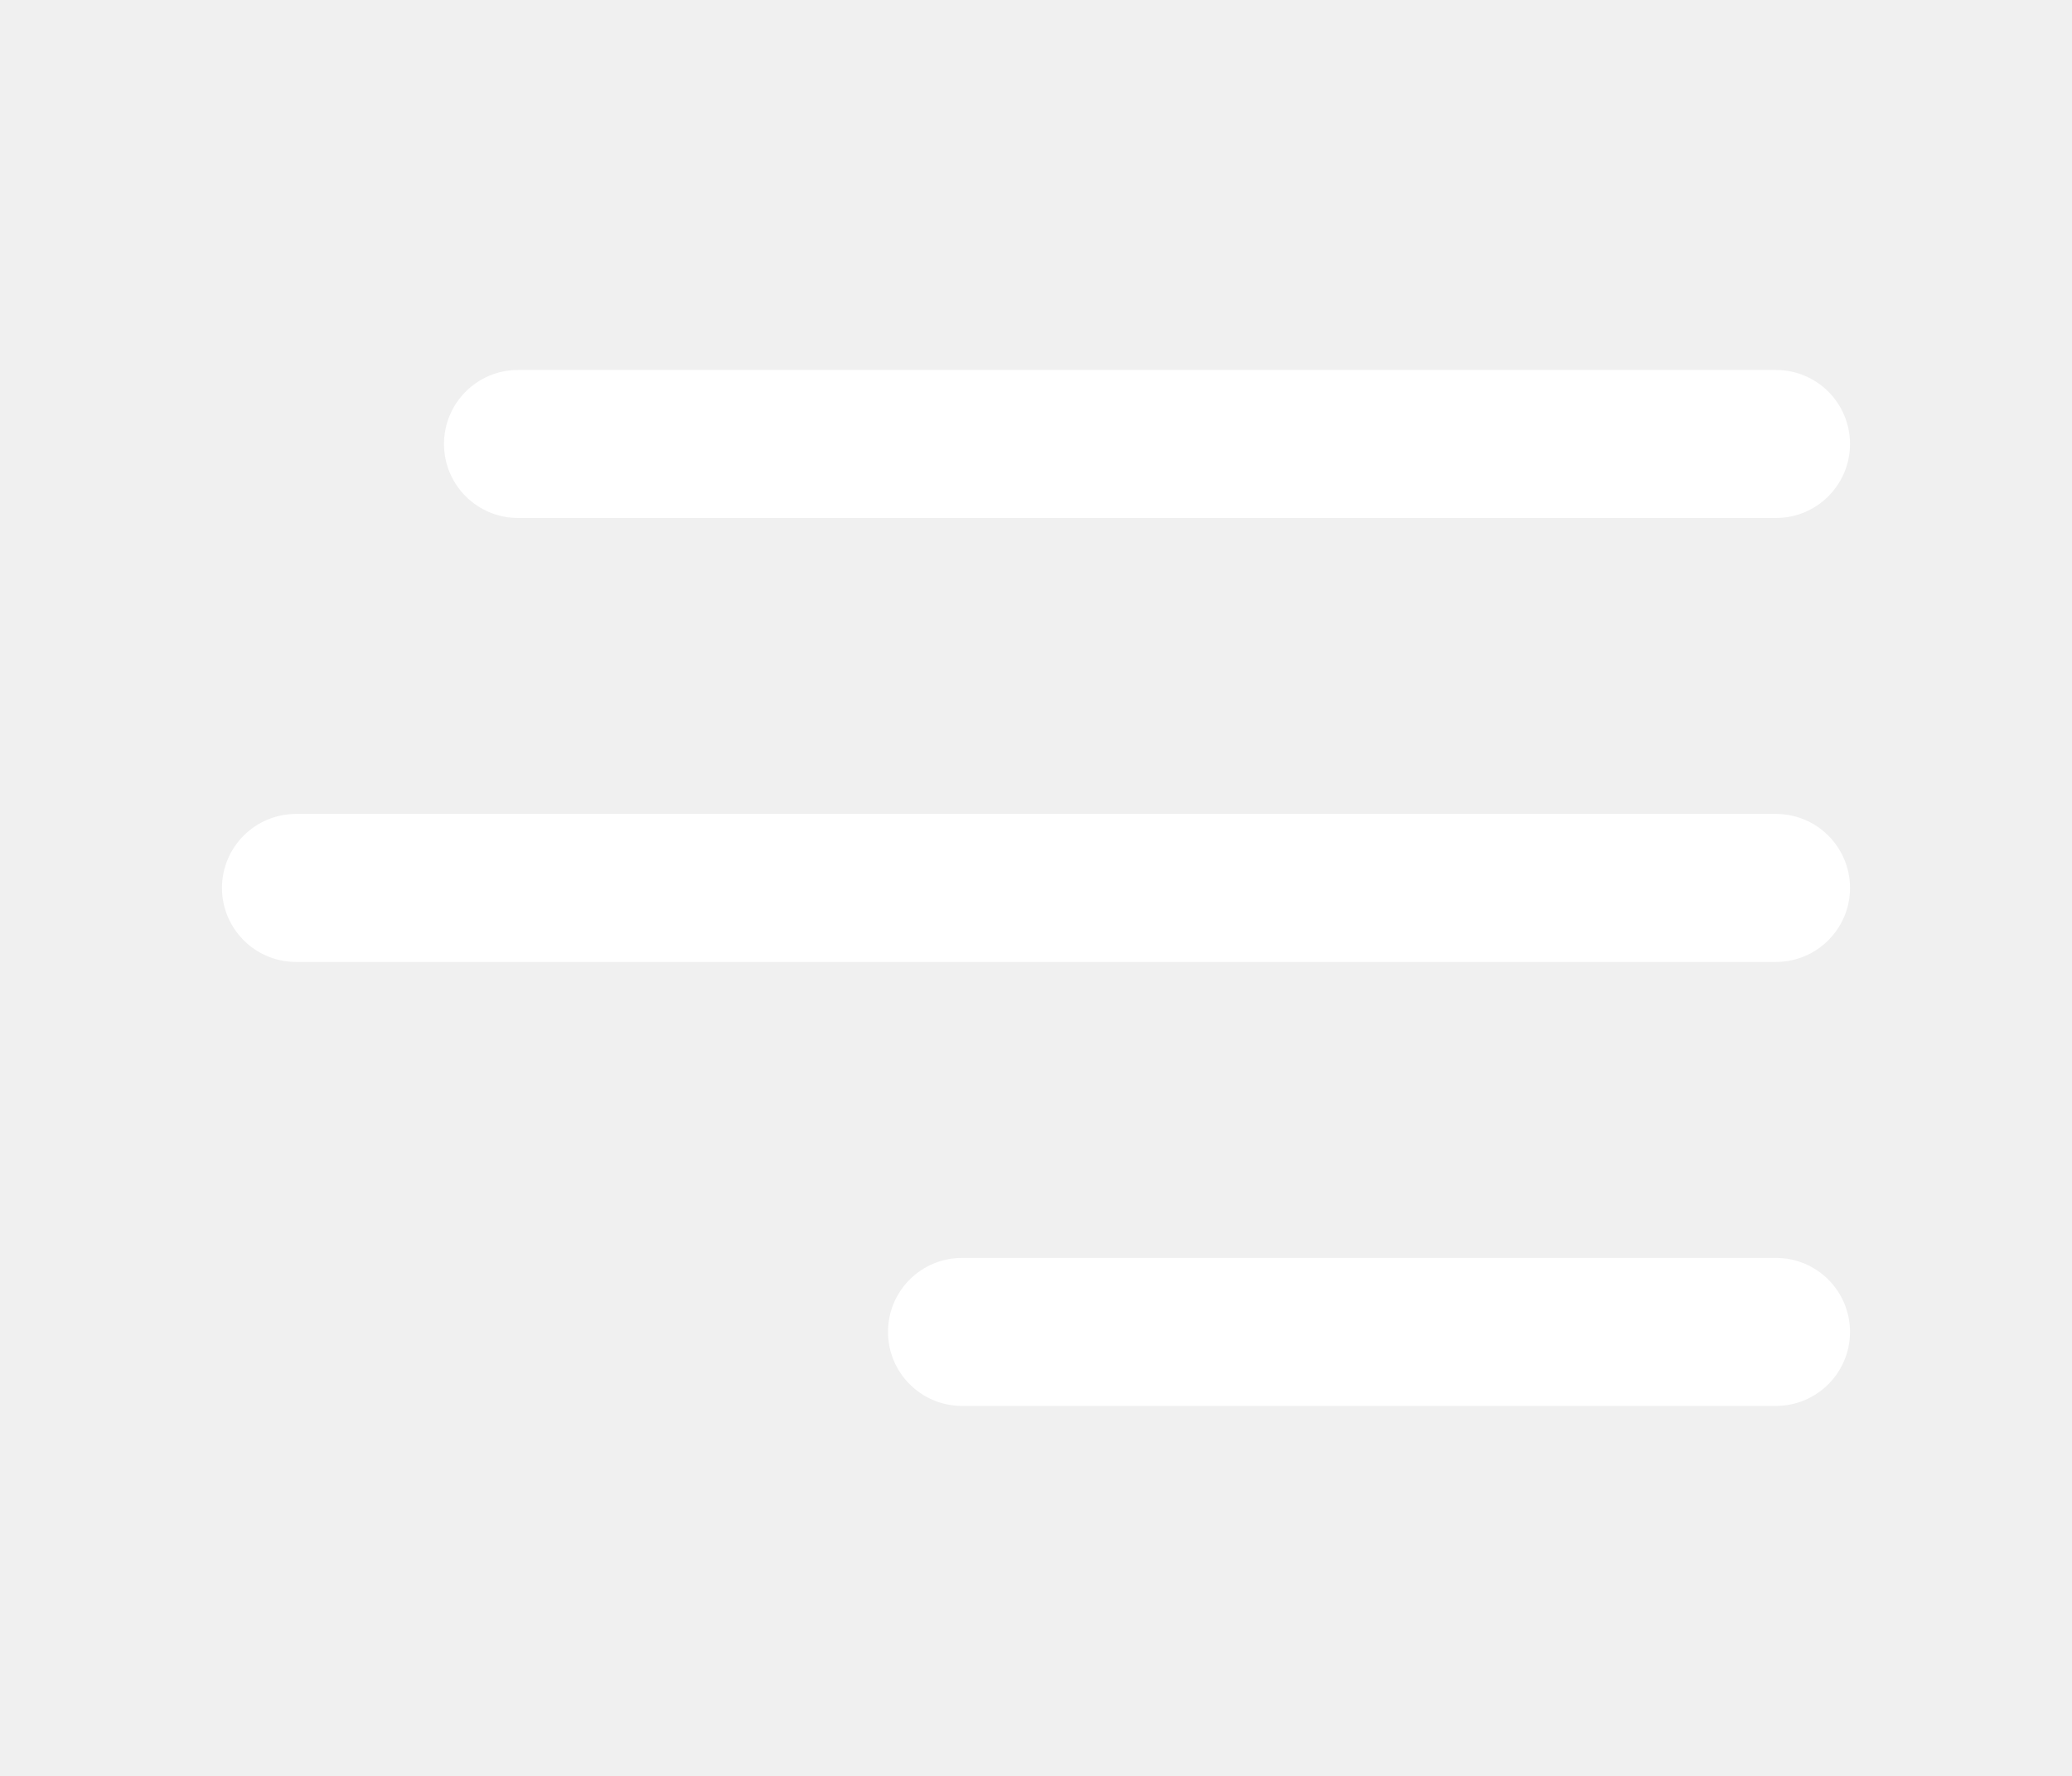
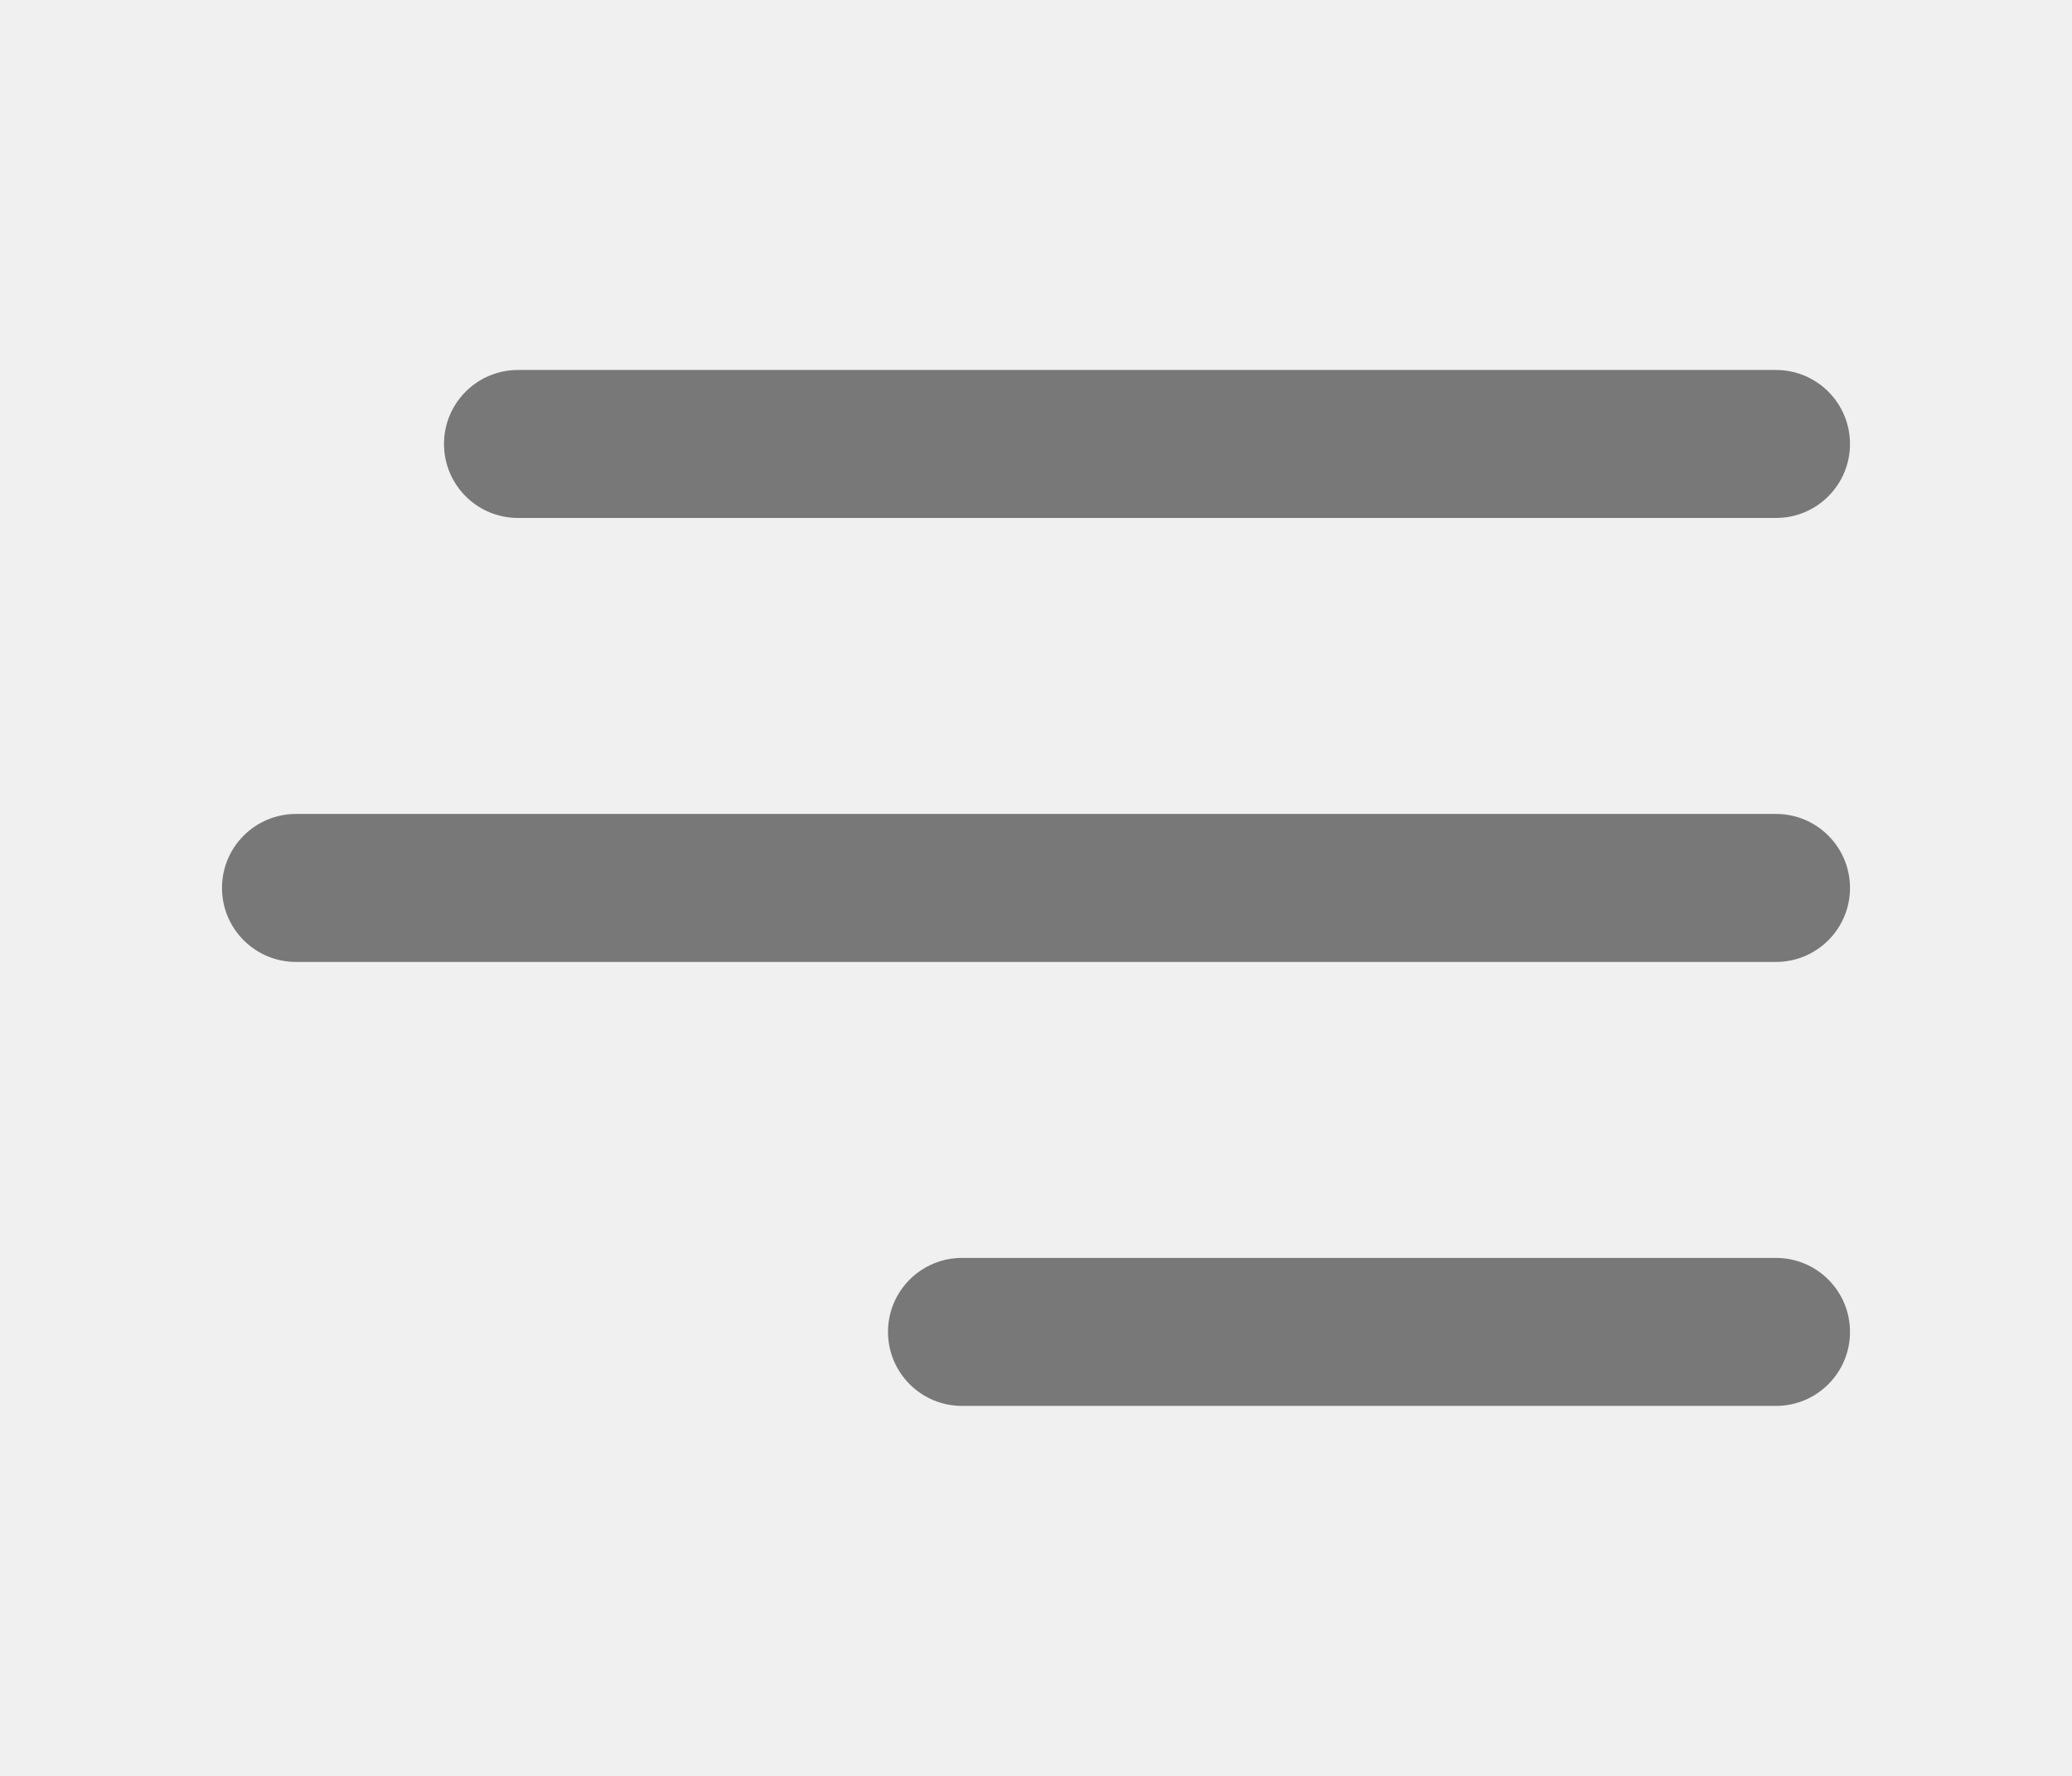
<svg xmlns="http://www.w3.org/2000/svg" width="28" height="24" viewBox="0 0 28 24">
  <defs>
+     <style>
+       .menu-bar {
+         fill: #000000;
+         fill-opacity: 0.5;
+       }
+     </style>
    <clipPath id="clip-path">
      <rect width="28" height="24" fill="none" />
    </clipPath>
  </defs>
  <g id="menu" clip-path="url(#clip-path)">
    <rect id="BG" width="28" height="24" fill="none" />
-     <g id="icon" transform="translate(-1212 -16)">
-       <rect id="Rectangle_3" data-name="Rectangle 3" width="19" height="2" rx="1" transform="translate(1218 21)" fill="#fff" />
-       <rect id="Rectangle_4" data-name="Rectangle 4" width="22" height="2" rx="1" transform="translate(1215 27)" fill="#fff" />
-       <rect id="Rectangle_5" data-name="Rectangle 5" width="13" height="2" rx="1" transform="translate(1224 33)" fill="#fff" />
+     <g id="icon" transform="translate(0 0)">
+       <rect id="rect1" class="menu-bar" width="19" height="2" rx="1" transform="translate(6 5)" />
+       <rect id="rect2" class="menu-bar" width="22" height="2" rx="1" transform="translate(3 11)" />
+       <rect id="rect2" class="menu-bar" width="13" height="2" rx="1" transform="translate(12 17)" />
    </g>
  </g>
</svg>
